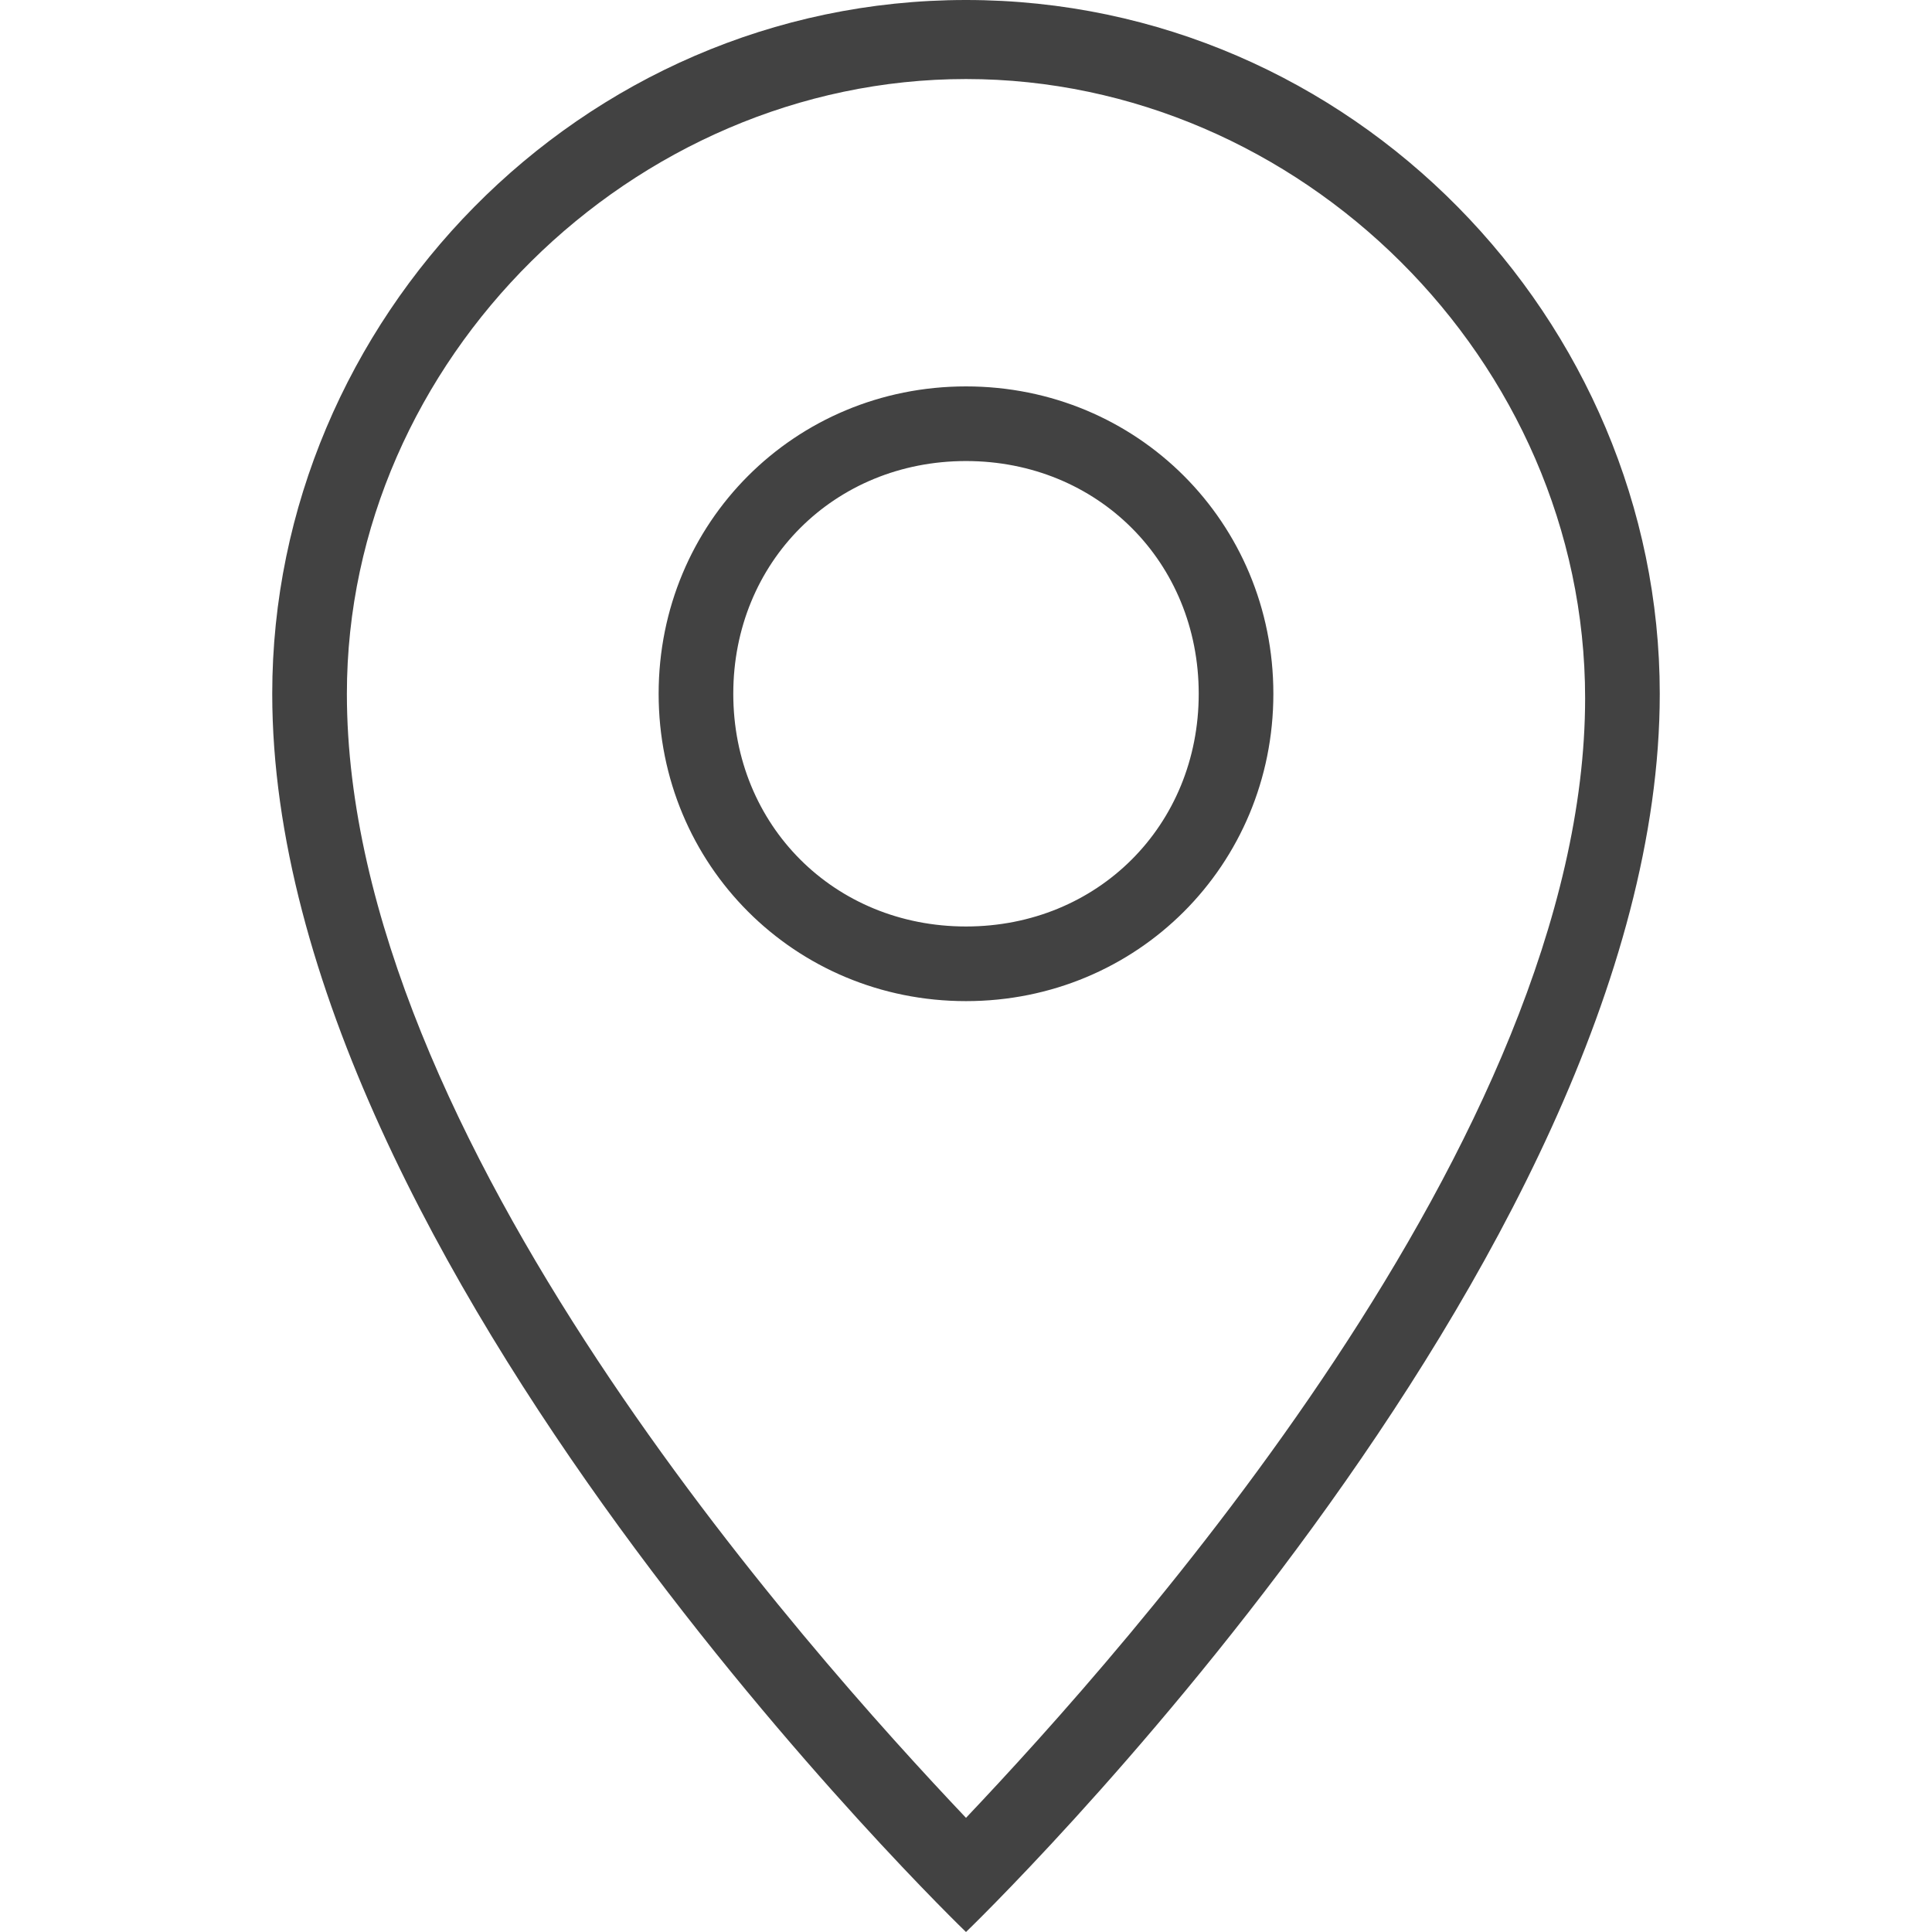
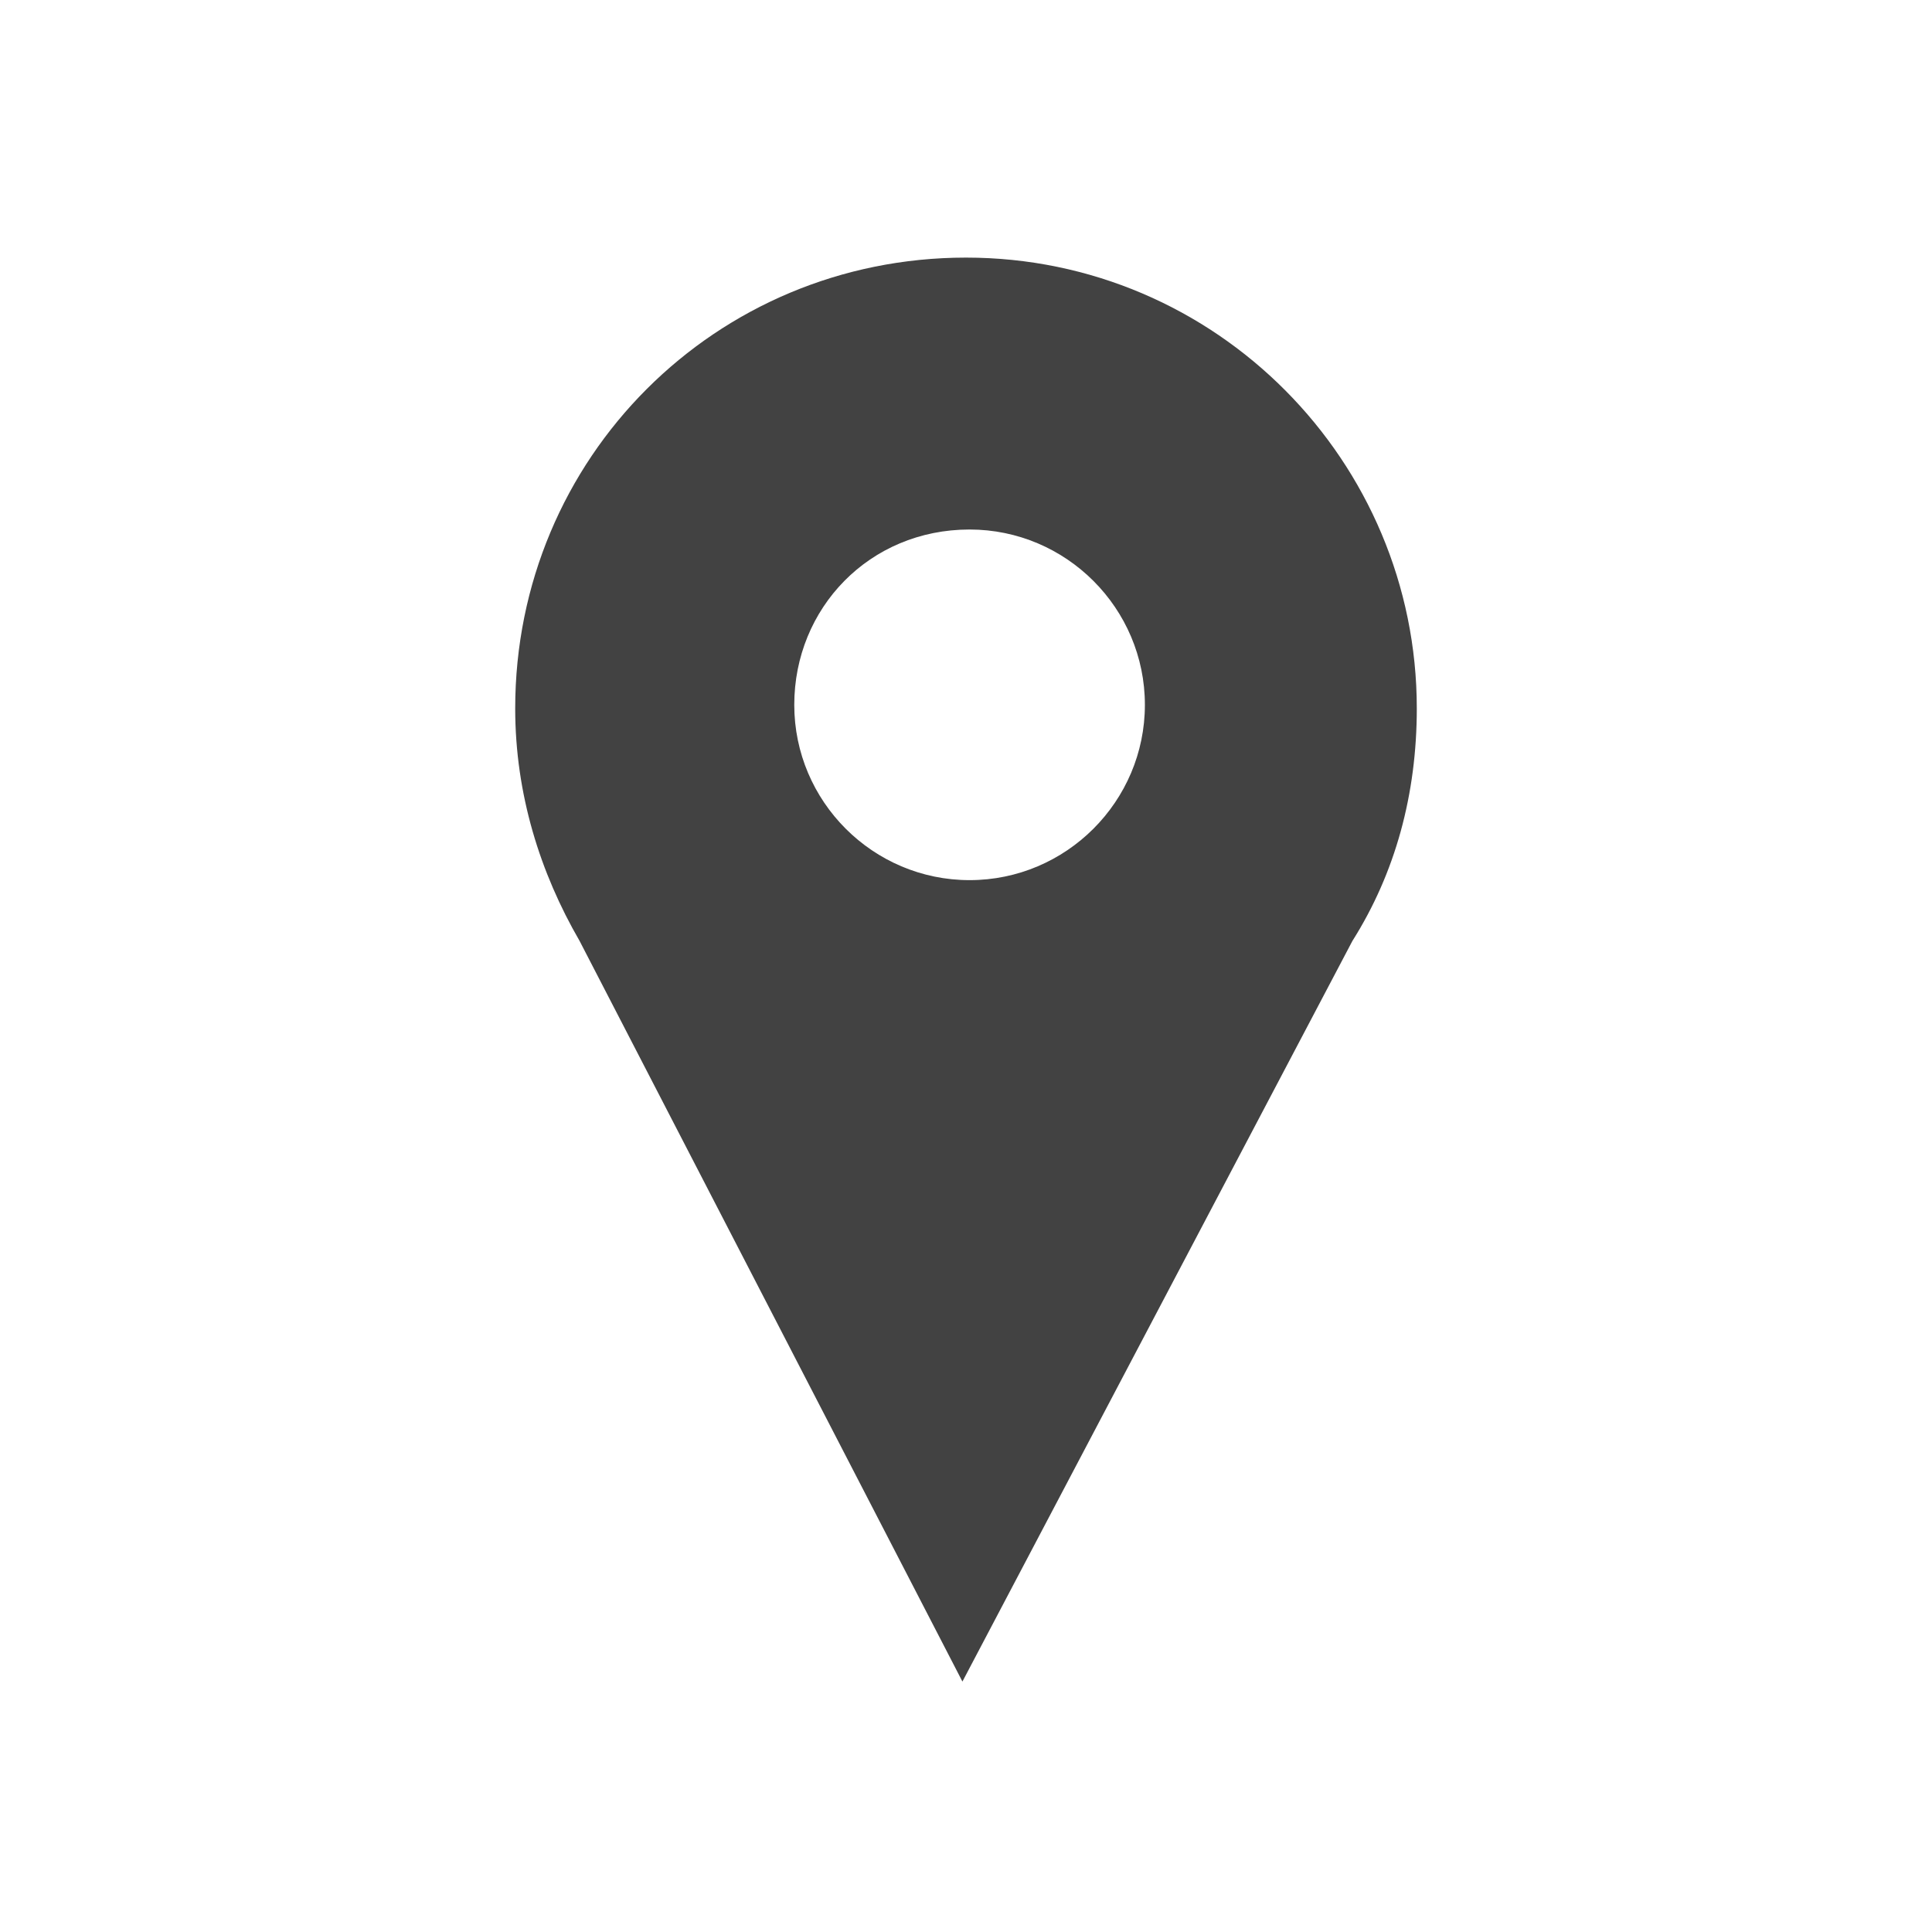
- <svg xmlns="http://www.w3.org/2000/svg" version="1.1" id="Слой_1" x="0px" y="0px" viewBox="0 0 44 44" style="enable-background:new 0 0 44 44;" xml:space="preserve">
+ <svg xmlns="http://www.w3.org/2000/svg" version="1.1" id="Слой_1" x="0px" y="0px" viewBox="0 0 54 54" style="enable-background:new 0 0 54 54;" xml:space="preserve">
  <style type="text/css">
- 	.st0{fill:#424242;}
+ 	.st0{fill:none;}
+ 	.st1{fill:#424242;}
</style>
-   <path class="st0" d="M22,8.8c-3.9,0-7,3.1-7,7s3.1,7,7,7s7-3.1,7-7S25.9,8.8,22,8.8z M22,21.1c-3,0-5.3-2.3-5.3-5.3  c0-3,2.3-5.3,5.3-5.3c3,0,5.3,2.3,5.3,5.3C27.3,18.8,25,21.1,22,21.1z M22,0C13.2,0,6.2,7.3,6.2,15.8C6.2,28.8,22,44,22,44  s15.8-15.2,15.8-28.2C37.8,7.3,30.8,0,22,0z M22,41.4C18.4,37.6,7.9,25.9,7.9,15.8C7.9,8.2,14.4,1.8,22,1.8s14.1,6.4,14.1,14.1  C36.1,25.9,25.6,37.6,22,41.4z" />
+   <g>
+     <path class="st0" d="M0,0h54v54H0V0z" />
+     <path class="st1" d="M37.8,26.3c1.2-1.9,1.8-4.1,1.8-6.5c0-6.9-5.6-12.6-12.6-12.6s-12.6,5.6-12.6,12.6c0,2.4,0.7,4.6,1.8,6.5   l10.7,20.7L37.8,26.3z M27.1,14.8c2.7,0,4.9,2.2,4.9,4.9s-2.2,4.9-4.9,4.9s-4.9-2.2-4.9-4.9S24.3,14.8,27.1,14.8z" />
+   </g>
</svg>
